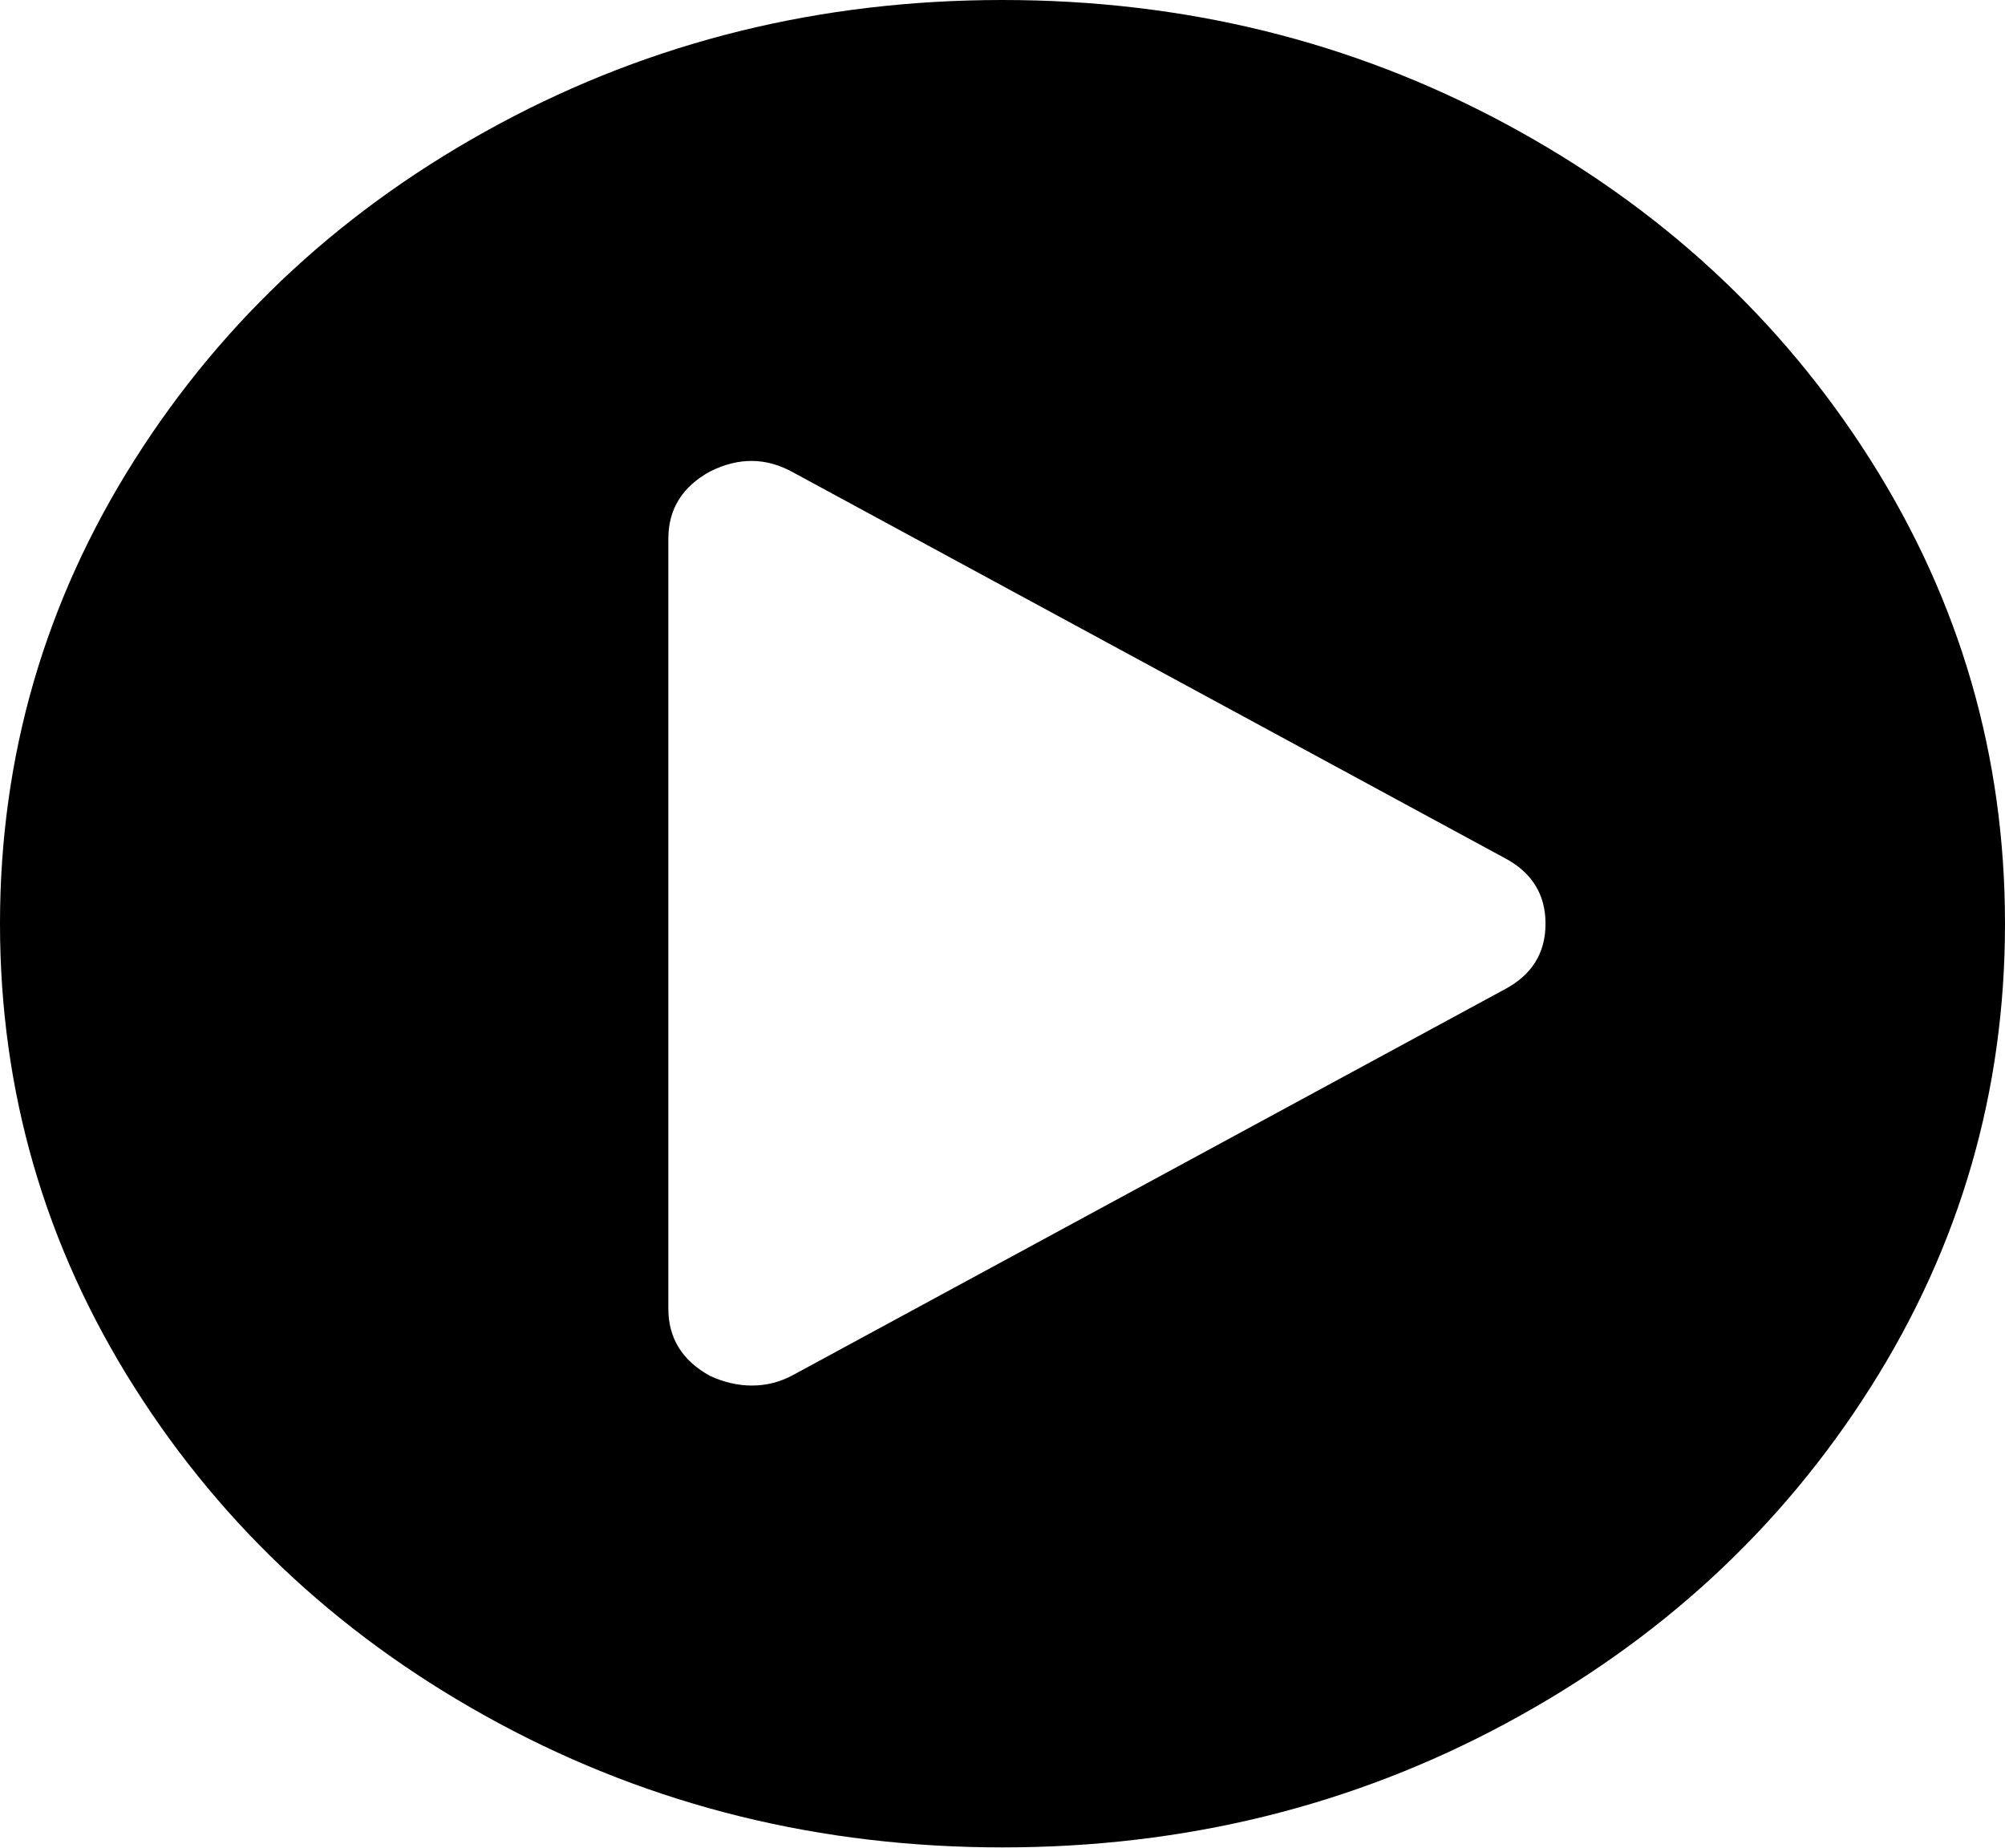
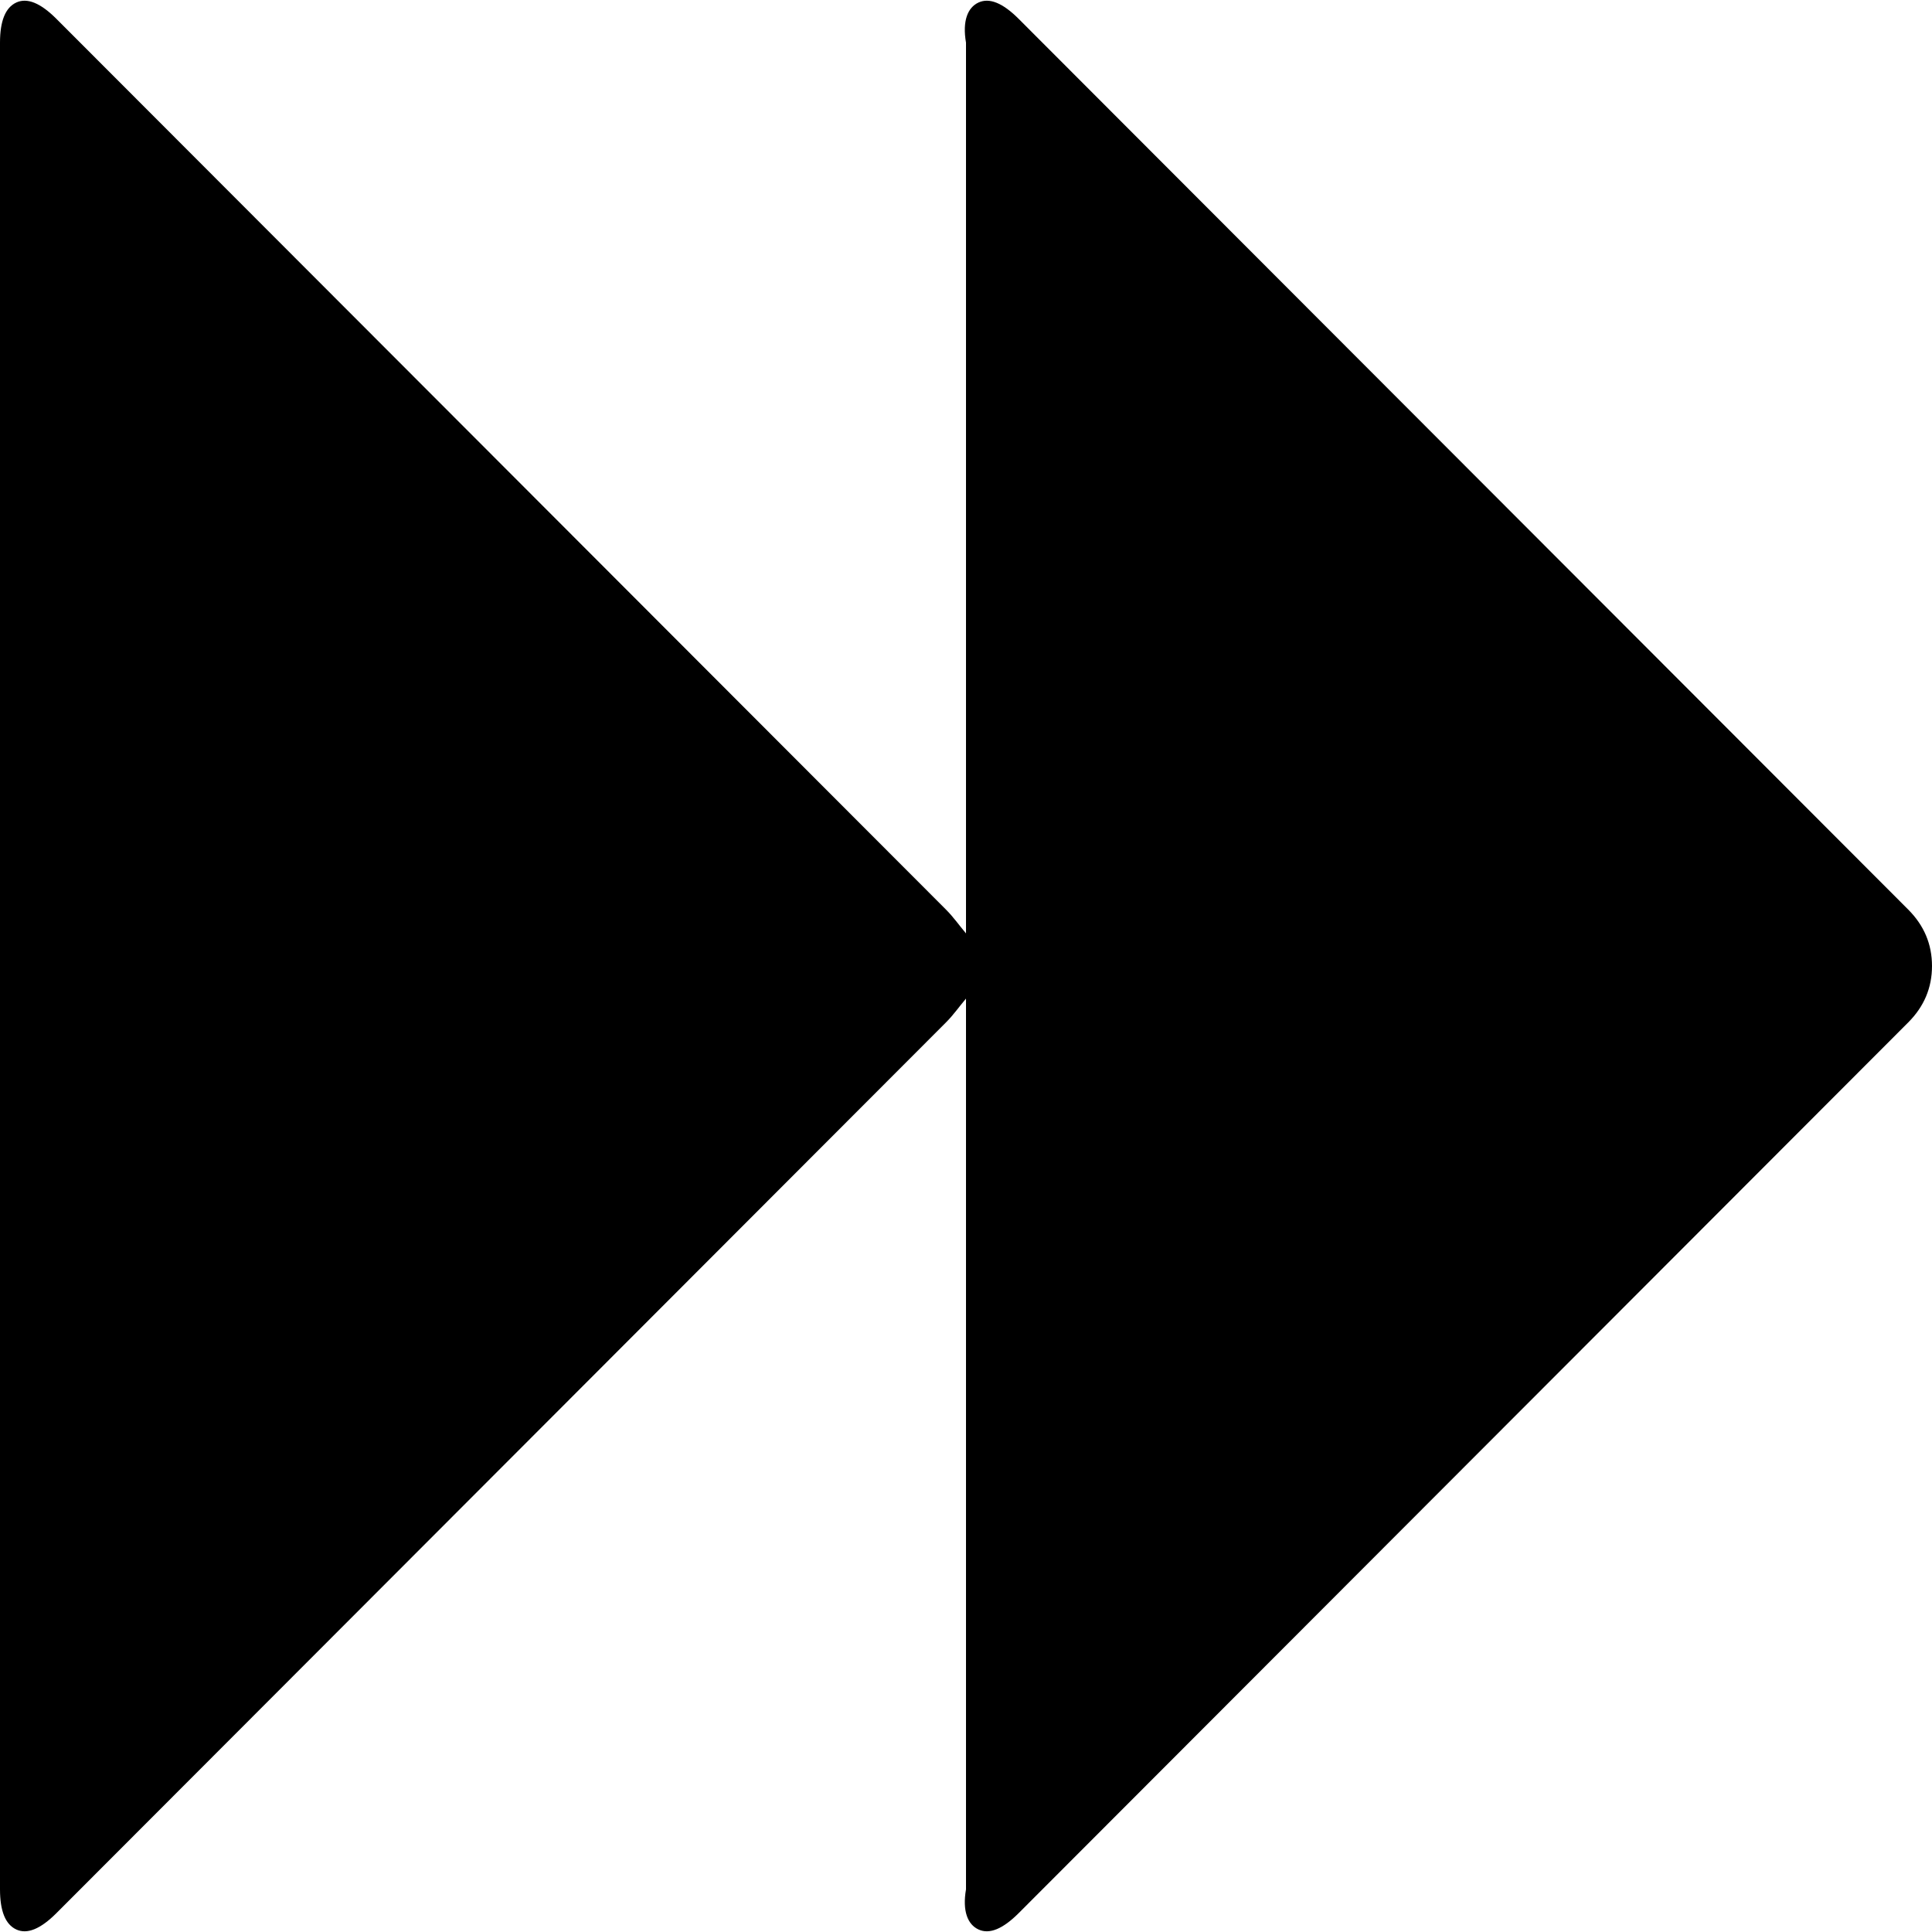
- <svg xmlns="http://www.w3.org/2000/svg" version="1.1" width="216px" height="199px">
-   <g transform="matrix(1 0 0 1 -433 -1333 )">
-     <path d="M 53.789 13.344  C 70.336 4.448  88.406 0  108 0  C 127.594 0  145.664 4.448  162.211 13.344  C 178.758 22.241  191.859 34.311  201.516 49.556  C 211.172 64.8  216 81.448  216 99.5  C 216 117.552  211.172 134.2  201.516 149.444  C 191.859 164.689  178.758 176.759  162.211 185.656  C 145.664 194.552  127.594 199  108 199  C 88.406 199  70.336 194.552  53.789 185.656  C 37.242 176.759  24.141 164.689  14.484 149.444  C 4.828 134.2  0 117.552  0 99.5  C 0 81.448  4.828 64.8  14.484 49.556  C 24.141 34.311  37.242 22.241  53.789 13.344  Z M 85.5 148.084  L 162 106.626  C 165 105.071  166.5 102.696  166.5 99.5  C 166.5 96.304  165 93.929  162 92.374  L 85.5 50.916  C 82.594 49.275  79.594 49.232  76.5 50.786  C 73.5 52.428  72 54.846  72 58.042  L 72 140.958  C 72 144.154  73.5 146.572  76.5 148.214  C 78 148.905  79.5 149.25  81 149.25  C 82.594 149.25  84.094 148.861  85.5 148.084  Z " fill-rule="nonzero" fill="#000000" stroke="none" transform="matrix(1 0 0 1 433 1333 )" />
+ <svg xmlns="http://www.w3.org/2000/svg" version="1.1" width="50px" height="50px">
+   <g transform="matrix(1 0 0 1 -919 -1620 )">
+     <path d="M 24.481 26.461  L 1.459 49.513  C 1.048 49.924  0.703 50.065  0.422 49.935  C 0.141 49.805  0 49.459  0 48.896  L 0 1.104  C 0 0.541  0.141 0.195  0.422 0.065  C 0.703 -0.065  1.048 0.076  1.459 0.487  L 24.481 23.539  C 24.676 23.734  24.816 23.939  25 24.156  L 25 1.104  C 24.903 0.541  25.043 0.195  25.324 0.065  C 25.605 -0.065  25.951 0.076  26.362 0.487  L 49.384 23.539  C 49.795 23.95  50 24.437  50 25  C 50 25.563  49.795 26.05  49.384 26.461  L 26.362 49.513  C 25.951 49.924  25.605 50.065  25.324 49.935  C 25.043 49.805  24.903 49.459  25 48.896  L 25 25.844  C 24.816 26.061  24.676 26.266  24.481 26.461  Z " fill-rule="nonzero" fill="#000000" stroke="none" transform="matrix(1 0 0 1 919 1620 )" />
  </g>
</svg>
